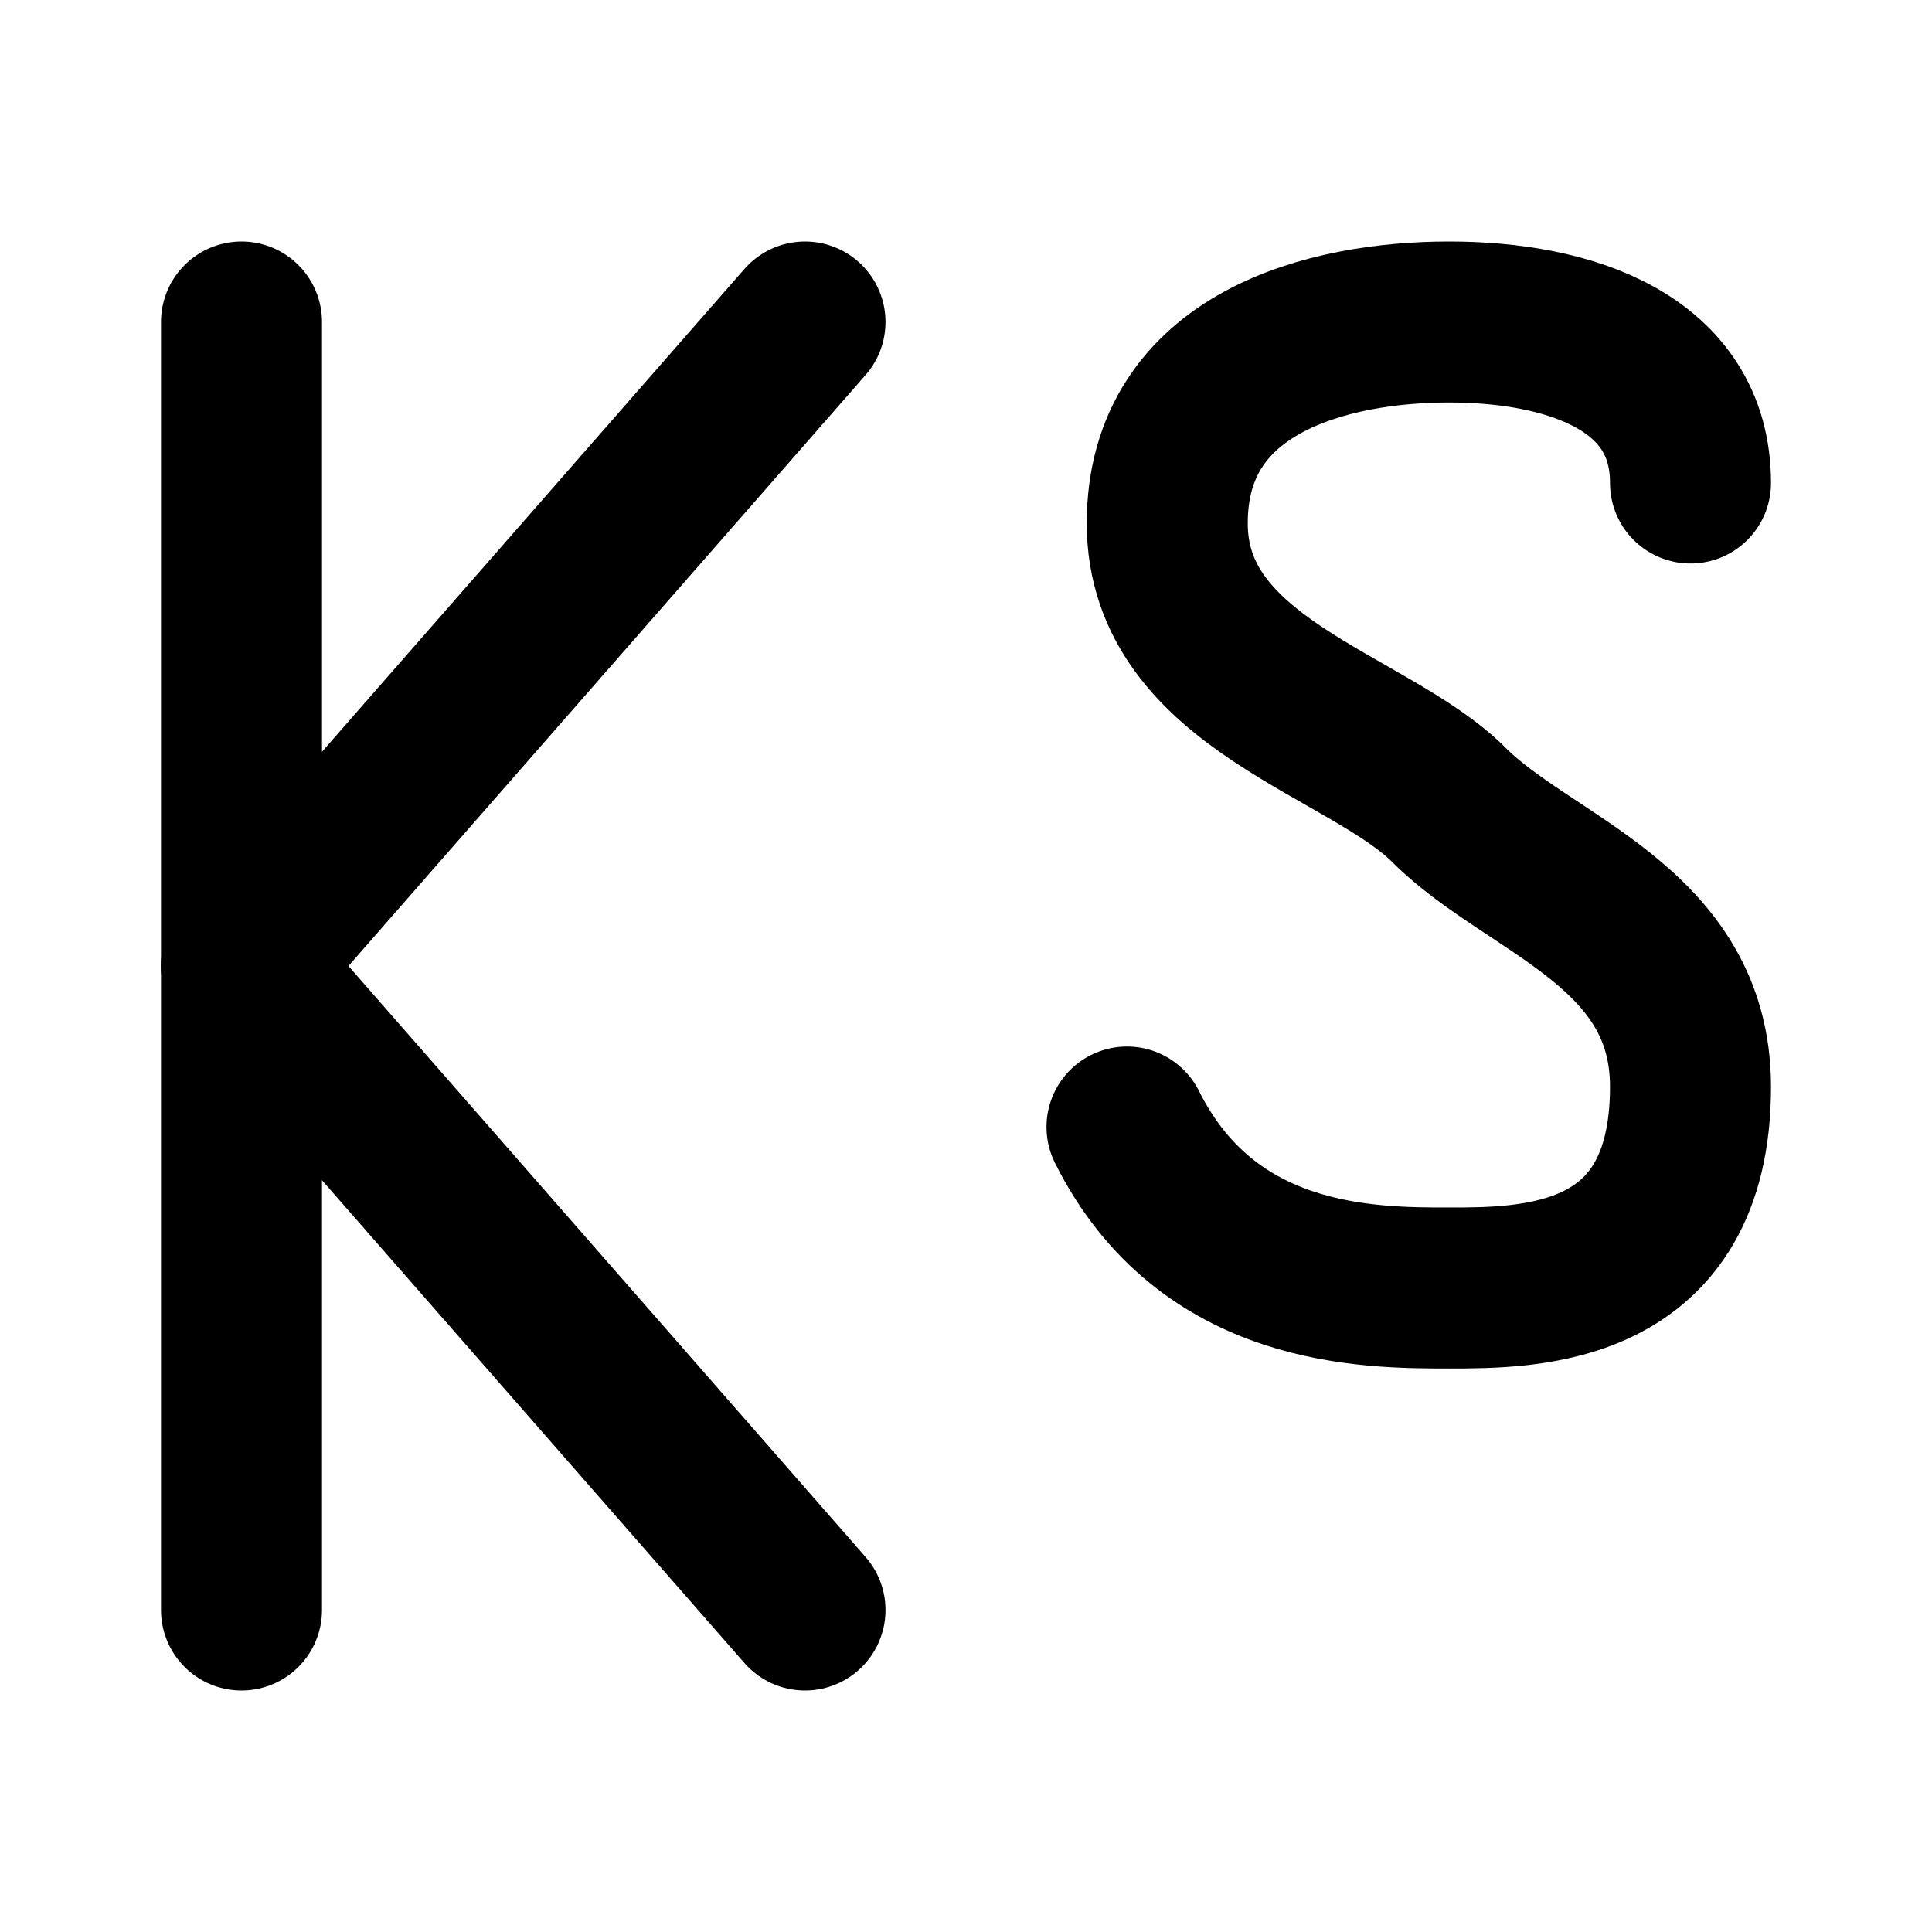
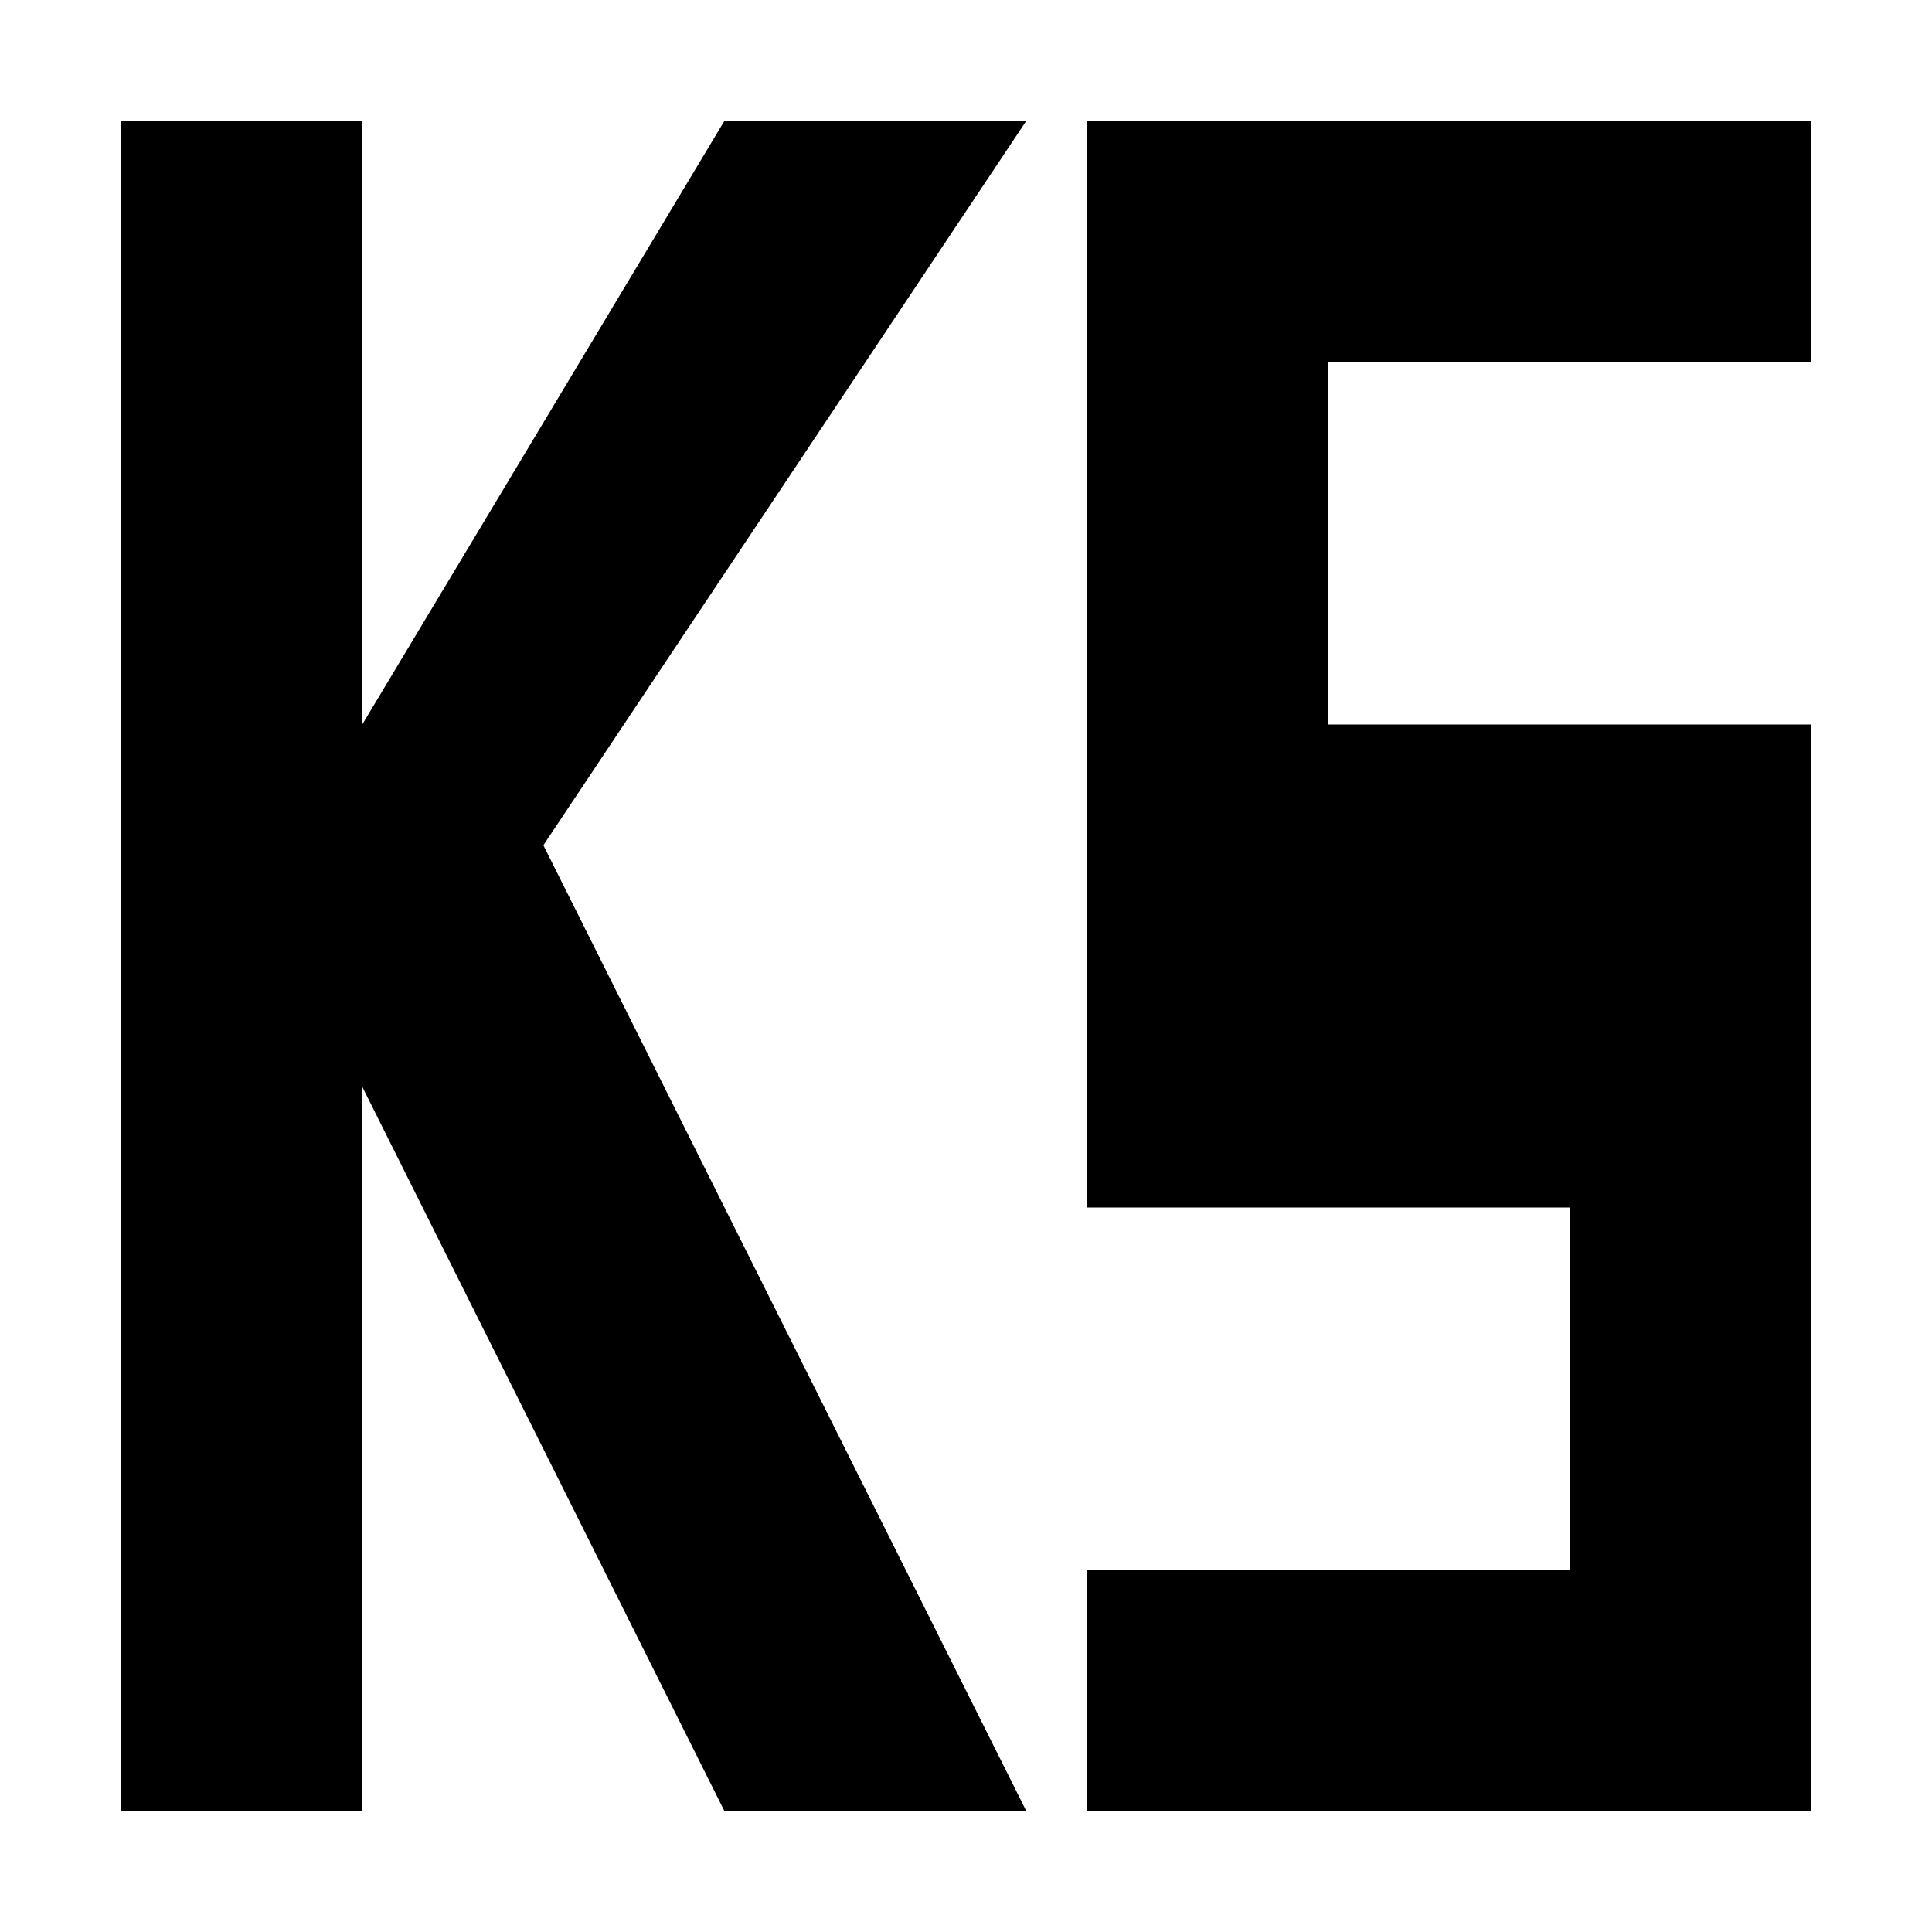
- <svg xmlns="http://www.w3.org/2000/svg" viewBox="0 0 24 24" fill="none" stroke="currentColor" stroke-width="2" stroke-linecap="round" stroke-linejoin="round">
-   <line x1="3" y1="4" x2="3" y2="20" />
-   <line x1="3" y1="12" x2="10" y2="4" />
-   <line x1="3" y1="12" x2="10" y2="20" />
-   <path d="M21 6 C21 4.5 19.5 4 18 4 C16.5 4 14.5 4.5 14.5 6.5 C14.5 8.5 17 9 18 10 C19 11 21 11.5 21 13.5 C21 16 19 16 18 16 C17 16 15 16 14 14" />
+ <svg xmlns="http://www.w3.org/2000/svg" width="16" height="16" viewBox="0 0 16 16" fill="currentColor">
+   <polygon points="1,1 3,1 3,6 6,1 8.5,1 4.5,7 8.5,15 6,15 3,9 3,15 1,15" />
+   <polygon points="9,1 15,1 15,3 11,3 11,6 15,6 15,15 9,15 9,13 13,13 13,10 9,10" />
</svg>
